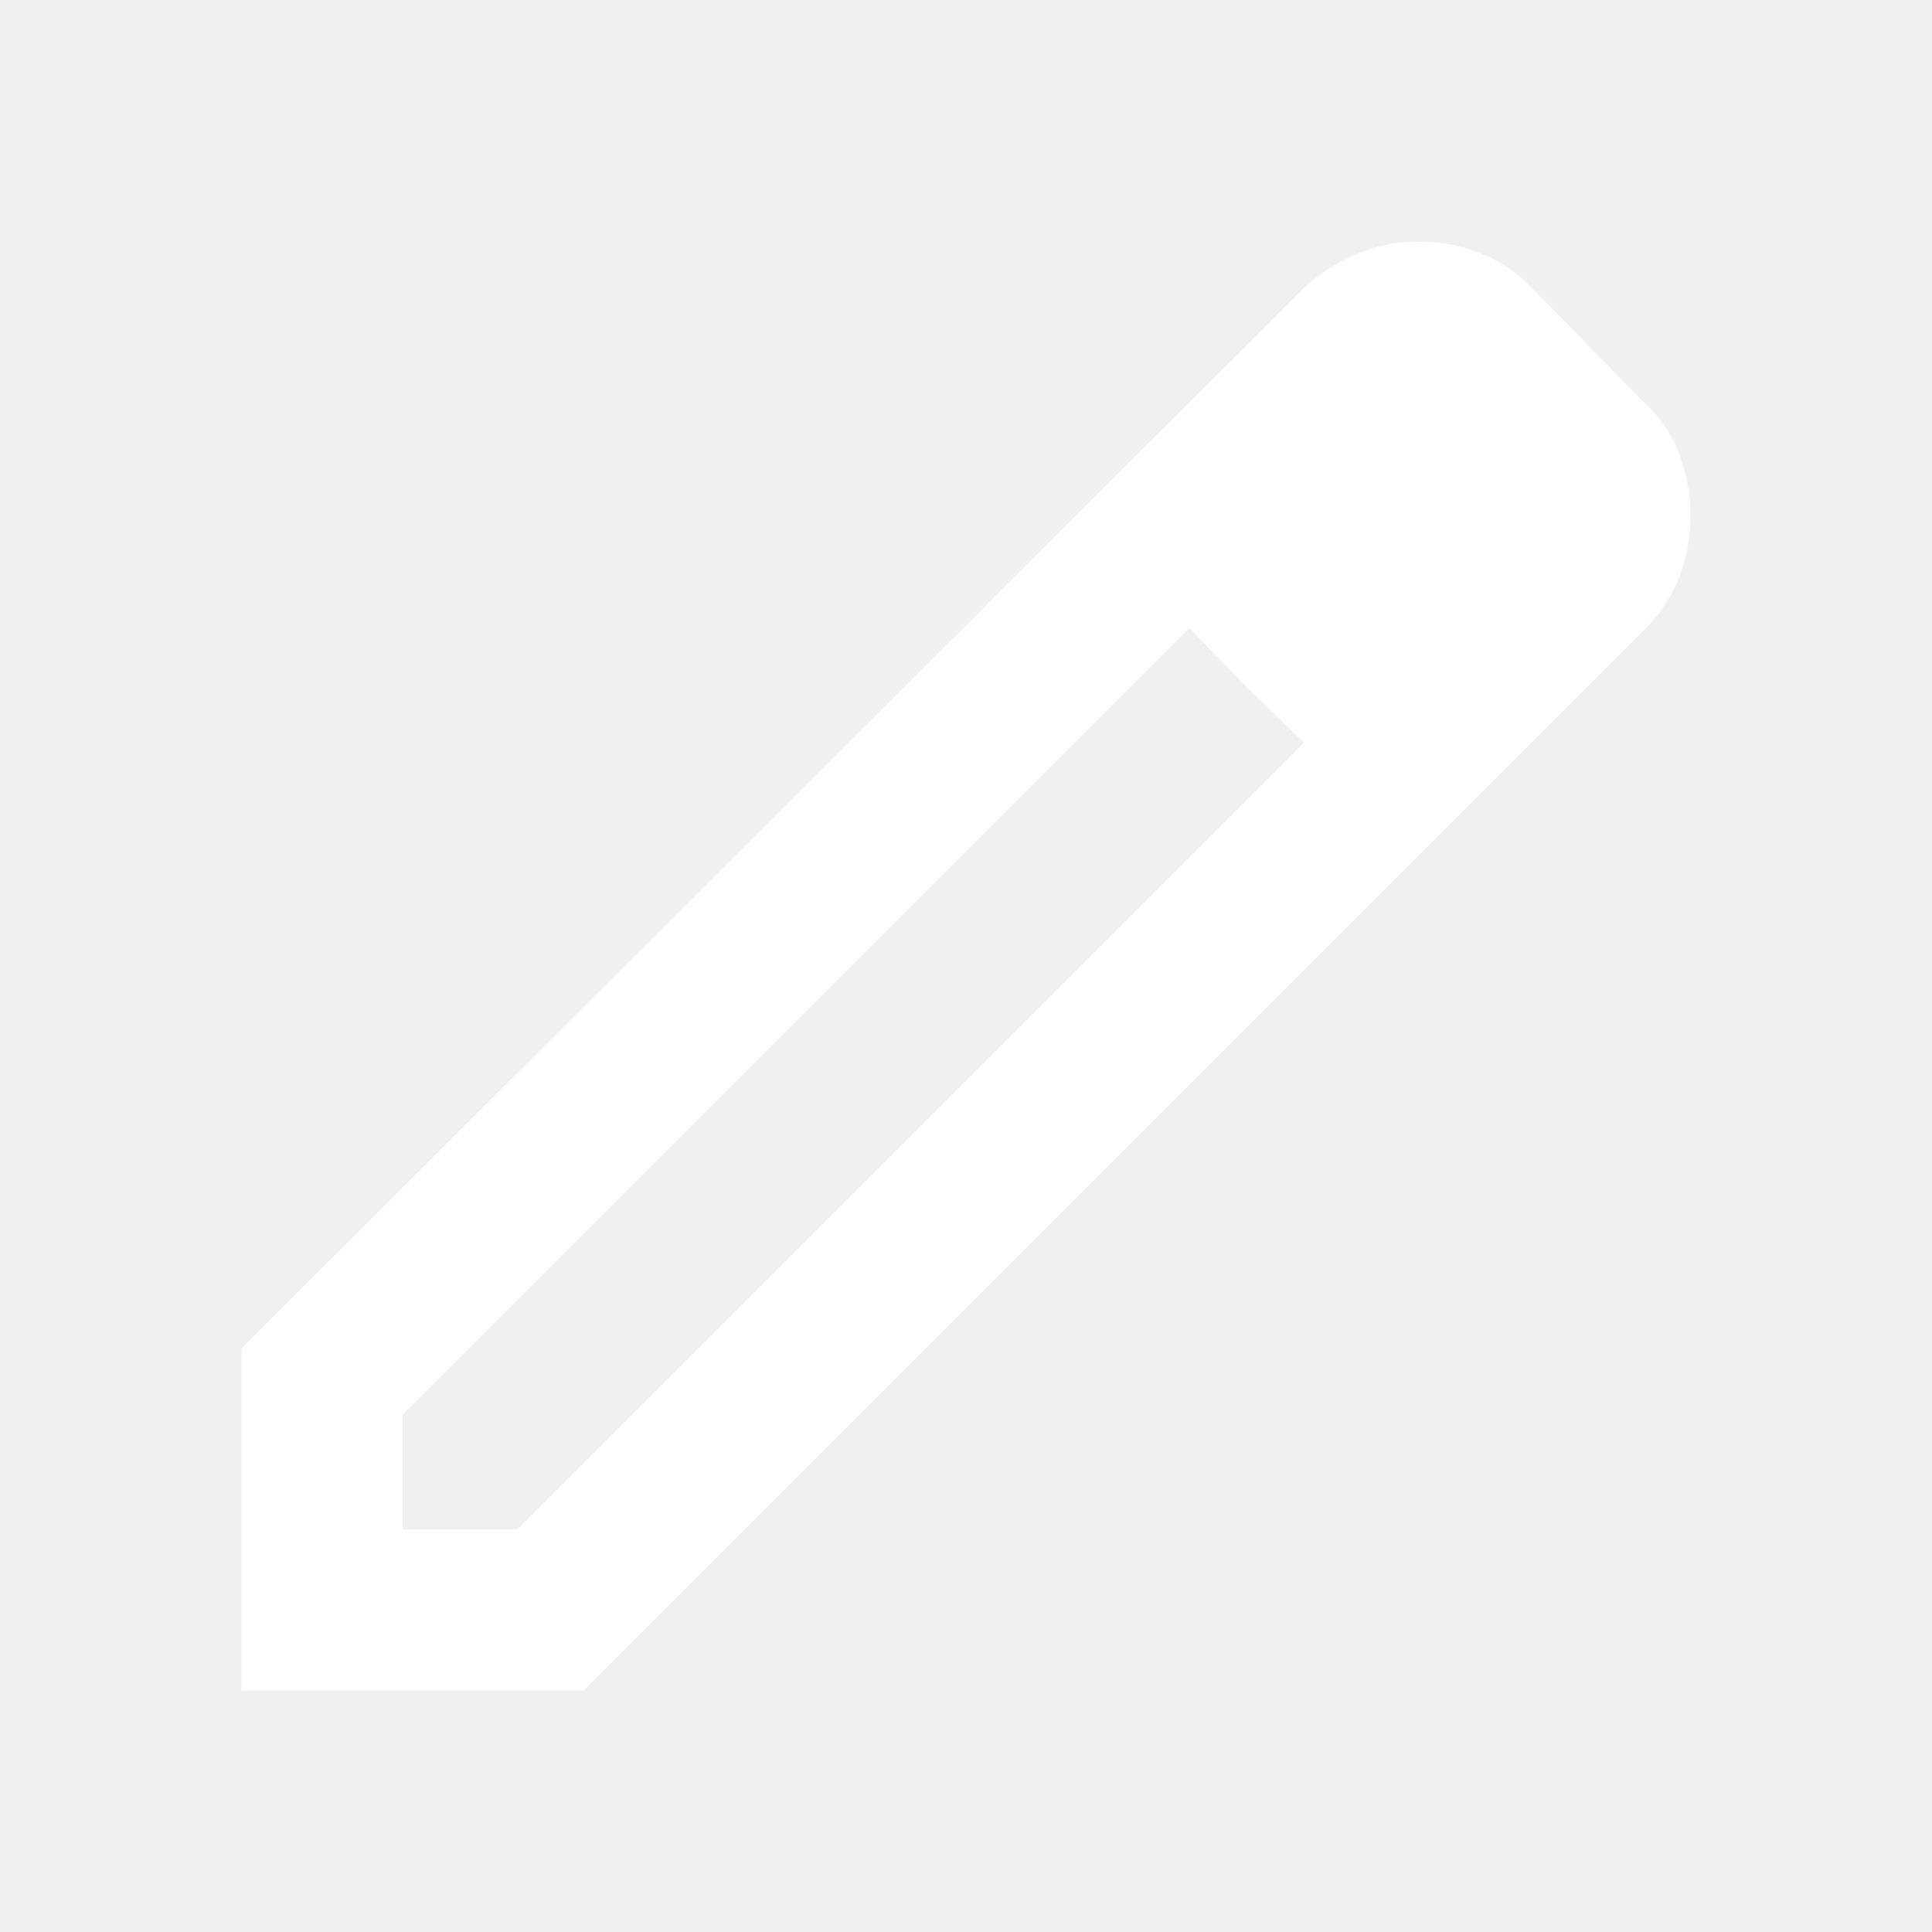
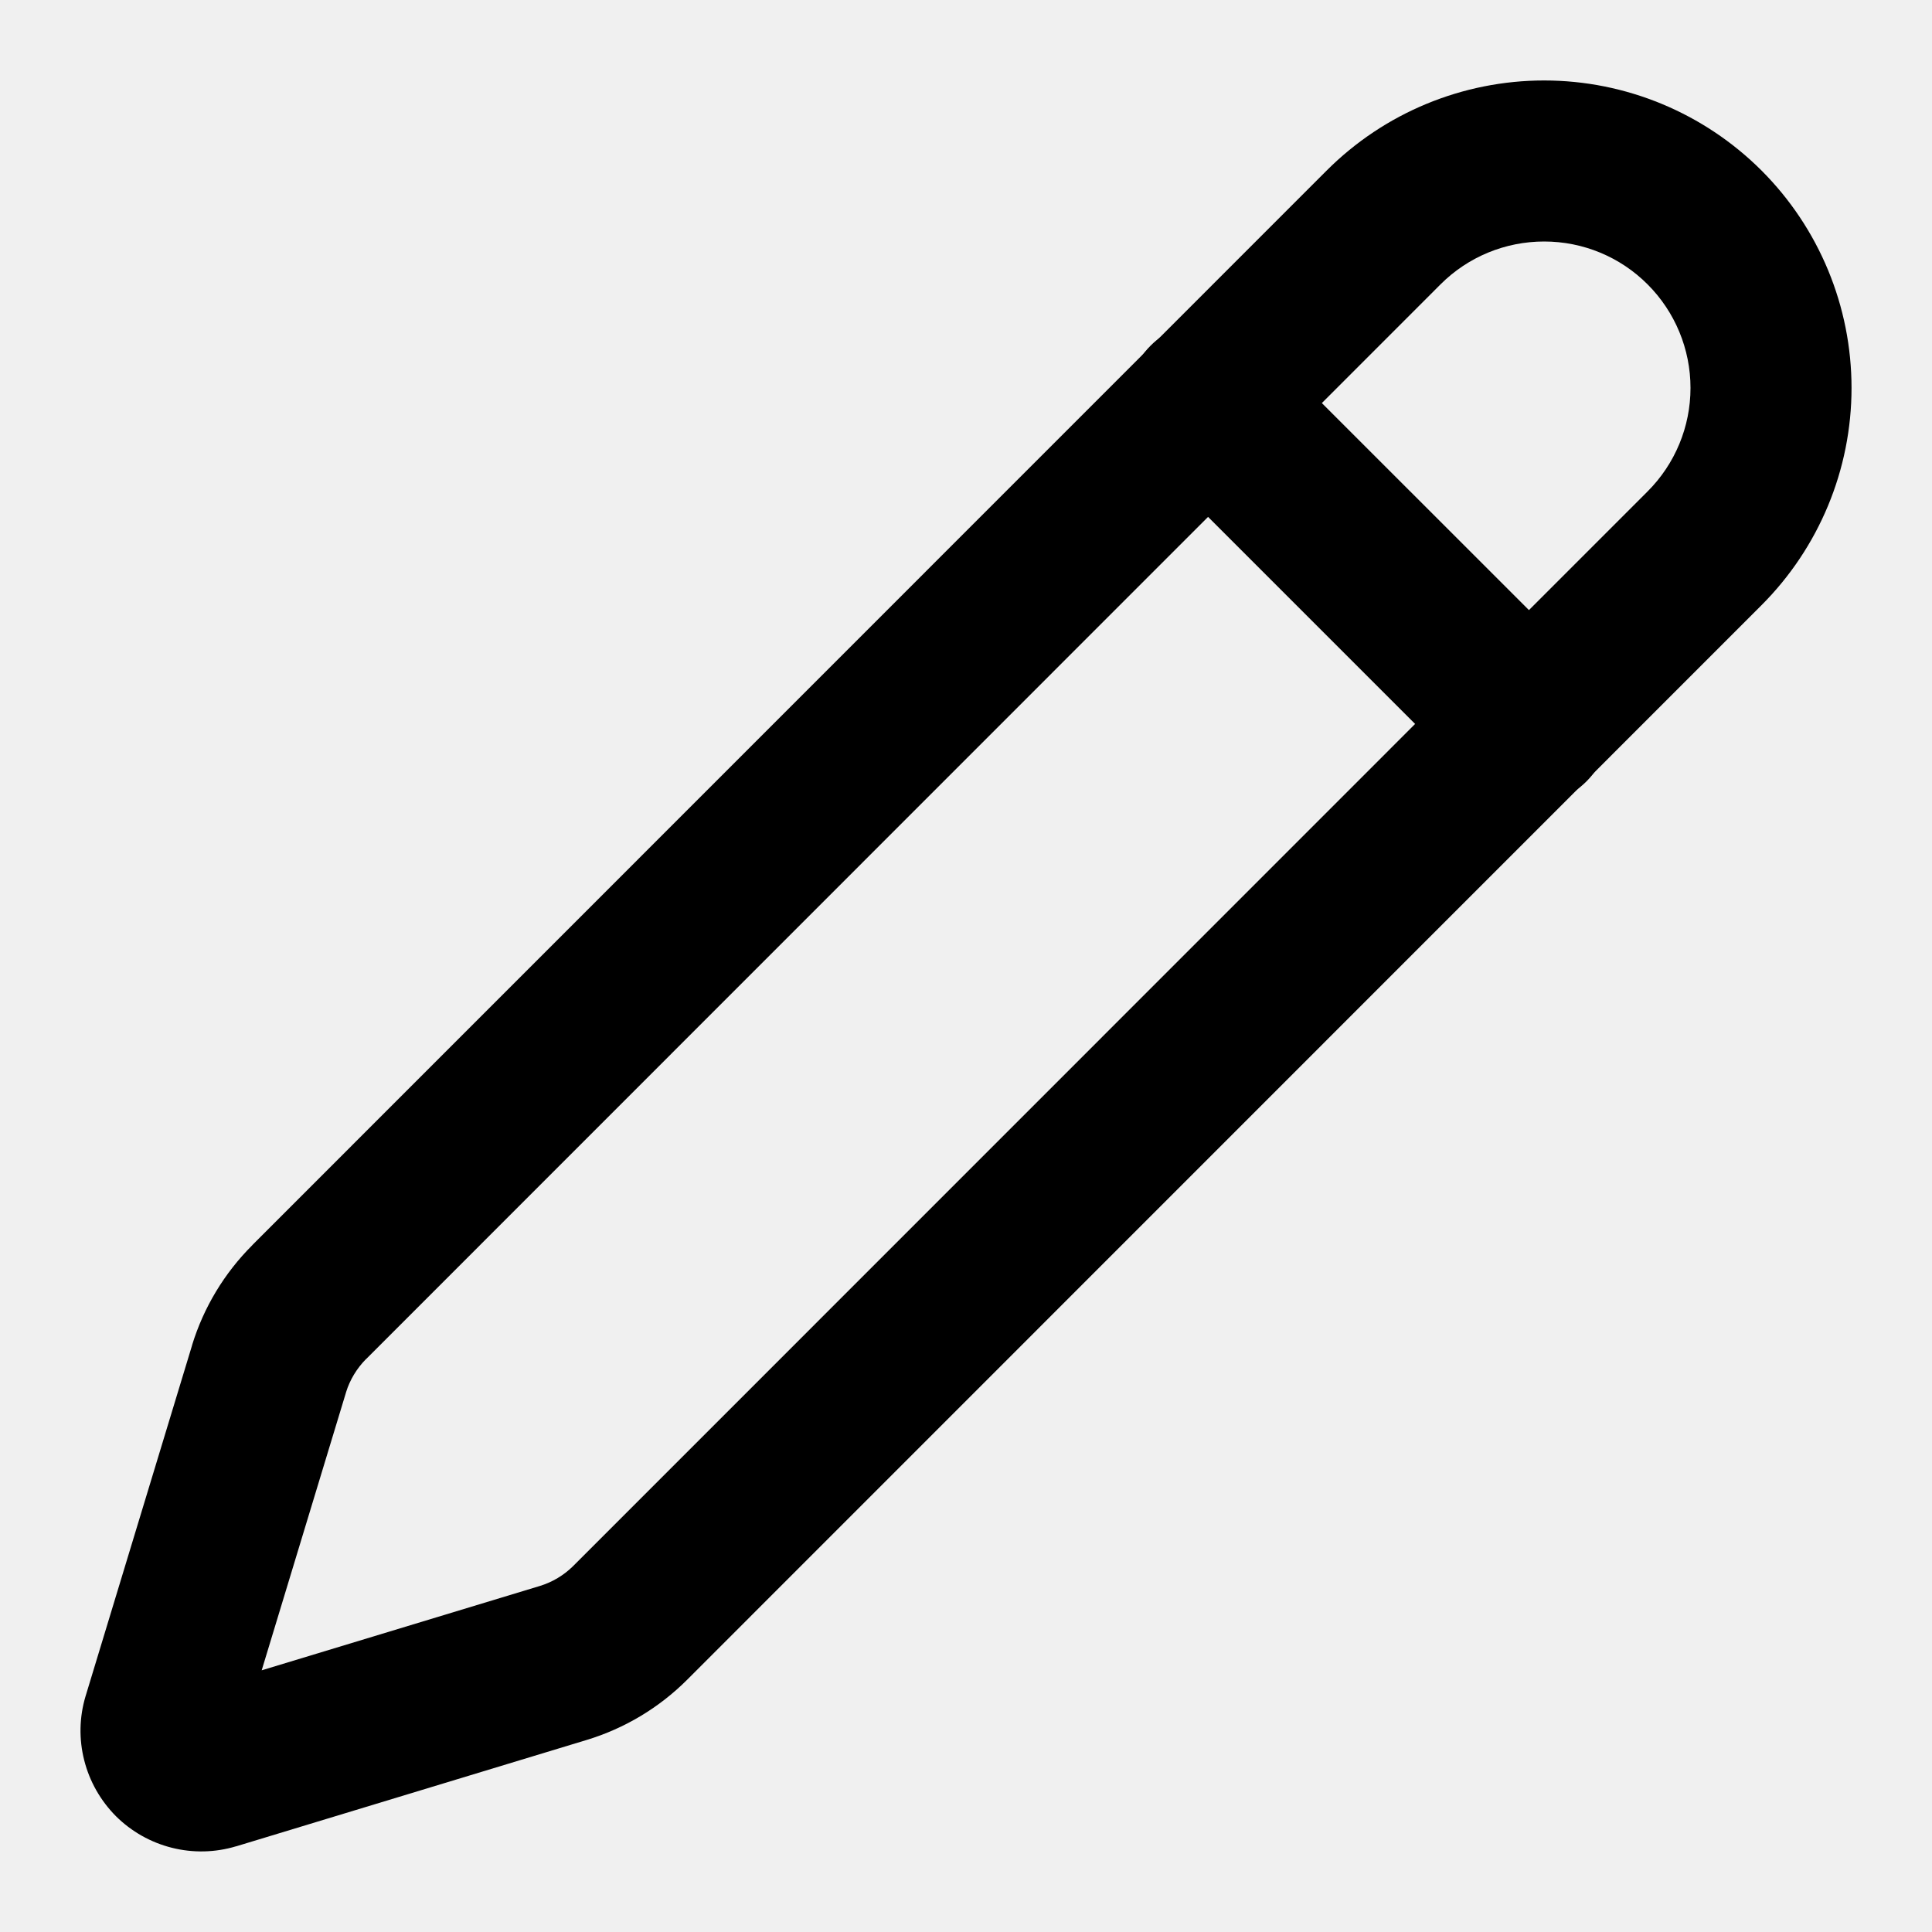
- <svg xmlns="http://www.w3.org/2000/svg" width="30" height="30" viewBox="0 0 30 30" fill="none">
-   <path d="M6.25 23.75H8.031L20.25 11.531L18.469 9.75L6.25 21.969V23.75ZM3.75 26.25V20.938L20.25 4.469C20.5 4.24 20.776 4.062 21.078 3.938C21.38 3.812 21.698 3.75 22.031 3.75C22.365 3.75 22.688 3.812 23 3.938C23.312 4.062 23.583 4.25 23.812 4.5L25.531 6.25C25.781 6.479 25.963 6.75 26.078 7.062C26.193 7.375 26.25 7.688 26.25 8C26.25 8.333 26.193 8.651 26.078 8.953C25.963 9.255 25.781 9.531 25.531 9.781L9.062 26.25H3.75ZM19.344 10.656L18.469 9.75L20.25 11.531L19.344 10.656Z" fill="white" />
+ <svg xmlns="http://www.w3.org/2000/svg" width="20" height="20" viewBox="0 0 20 20" fill="none">
+   <g clip-path="url(#clip0_2001_8992)">
+     <path fill-rule="evenodd" clip-rule="evenodd" d="M13.734 1.765C14.331 1.168 15.141 0.833 15.985 0.833C16.829 0.833 17.638 1.169 18.235 1.765C18.832 2.362 19.167 3.172 19.167 4.016C19.167 4.86 18.831 5.669 18.234 6.266C18.234 6.266 18.234 6.266 18.234 6.266L7.112 17.39L7.111 17.391C6.821 17.68 6.465 17.893 6.073 18.012L6.073 18.012L2.445 19.113L2.443 19.113C2.227 19.178 1.998 19.183 1.779 19.128C1.56 19.073 1.36 18.96 1.2 18.801C1.041 18.641 0.927 18.441 0.872 18.223C0.816 18.004 0.821 17.774 0.886 17.558C0.886 17.557 0.887 17.556 0.887 17.555L1.988 13.928L1.988 13.926C2.108 13.534 2.323 13.178 2.613 12.889C2.613 12.889 2.613 12.888 2.613 12.888L13.734 1.765ZM14.913 2.943L3.791 14.068L3.79 14.068C3.694 14.165 3.622 14.283 3.582 14.413C3.582 14.414 3.582 14.414 3.582 14.414L2.709 17.291L5.588 16.418C5.719 16.378 5.837 16.307 5.934 16.211C5.934 16.211 5.934 16.211 5.934 16.211L17.056 5.087C17.34 4.803 17.5 4.418 17.5 4.016C17.5 3.614 17.34 3.228 17.056 2.944C16.772 2.659 16.387 2.5 15.985 2.5C15.582 2.5 15.197 2.659 14.913 2.943Z" fill="black" />
+     <path fill-rule="evenodd" clip-rule="evenodd" d="M11.911 3.578C12.236 3.252 12.764 3.252 13.089 3.578L16.423 6.911C16.748 7.236 16.748 7.764 16.423 8.089C16.097 8.415 15.57 8.415 15.244 8.089L11.911 4.756C11.585 4.431 11.585 3.903 11.911 3.578Z" fill="black" />
+   </g>
+   <defs>
+     <clipPath id="clip0_2001_8992">
+       <rect width="20" height="20" fill="white" />
+     </clipPath>
+   </defs>
</svg>
